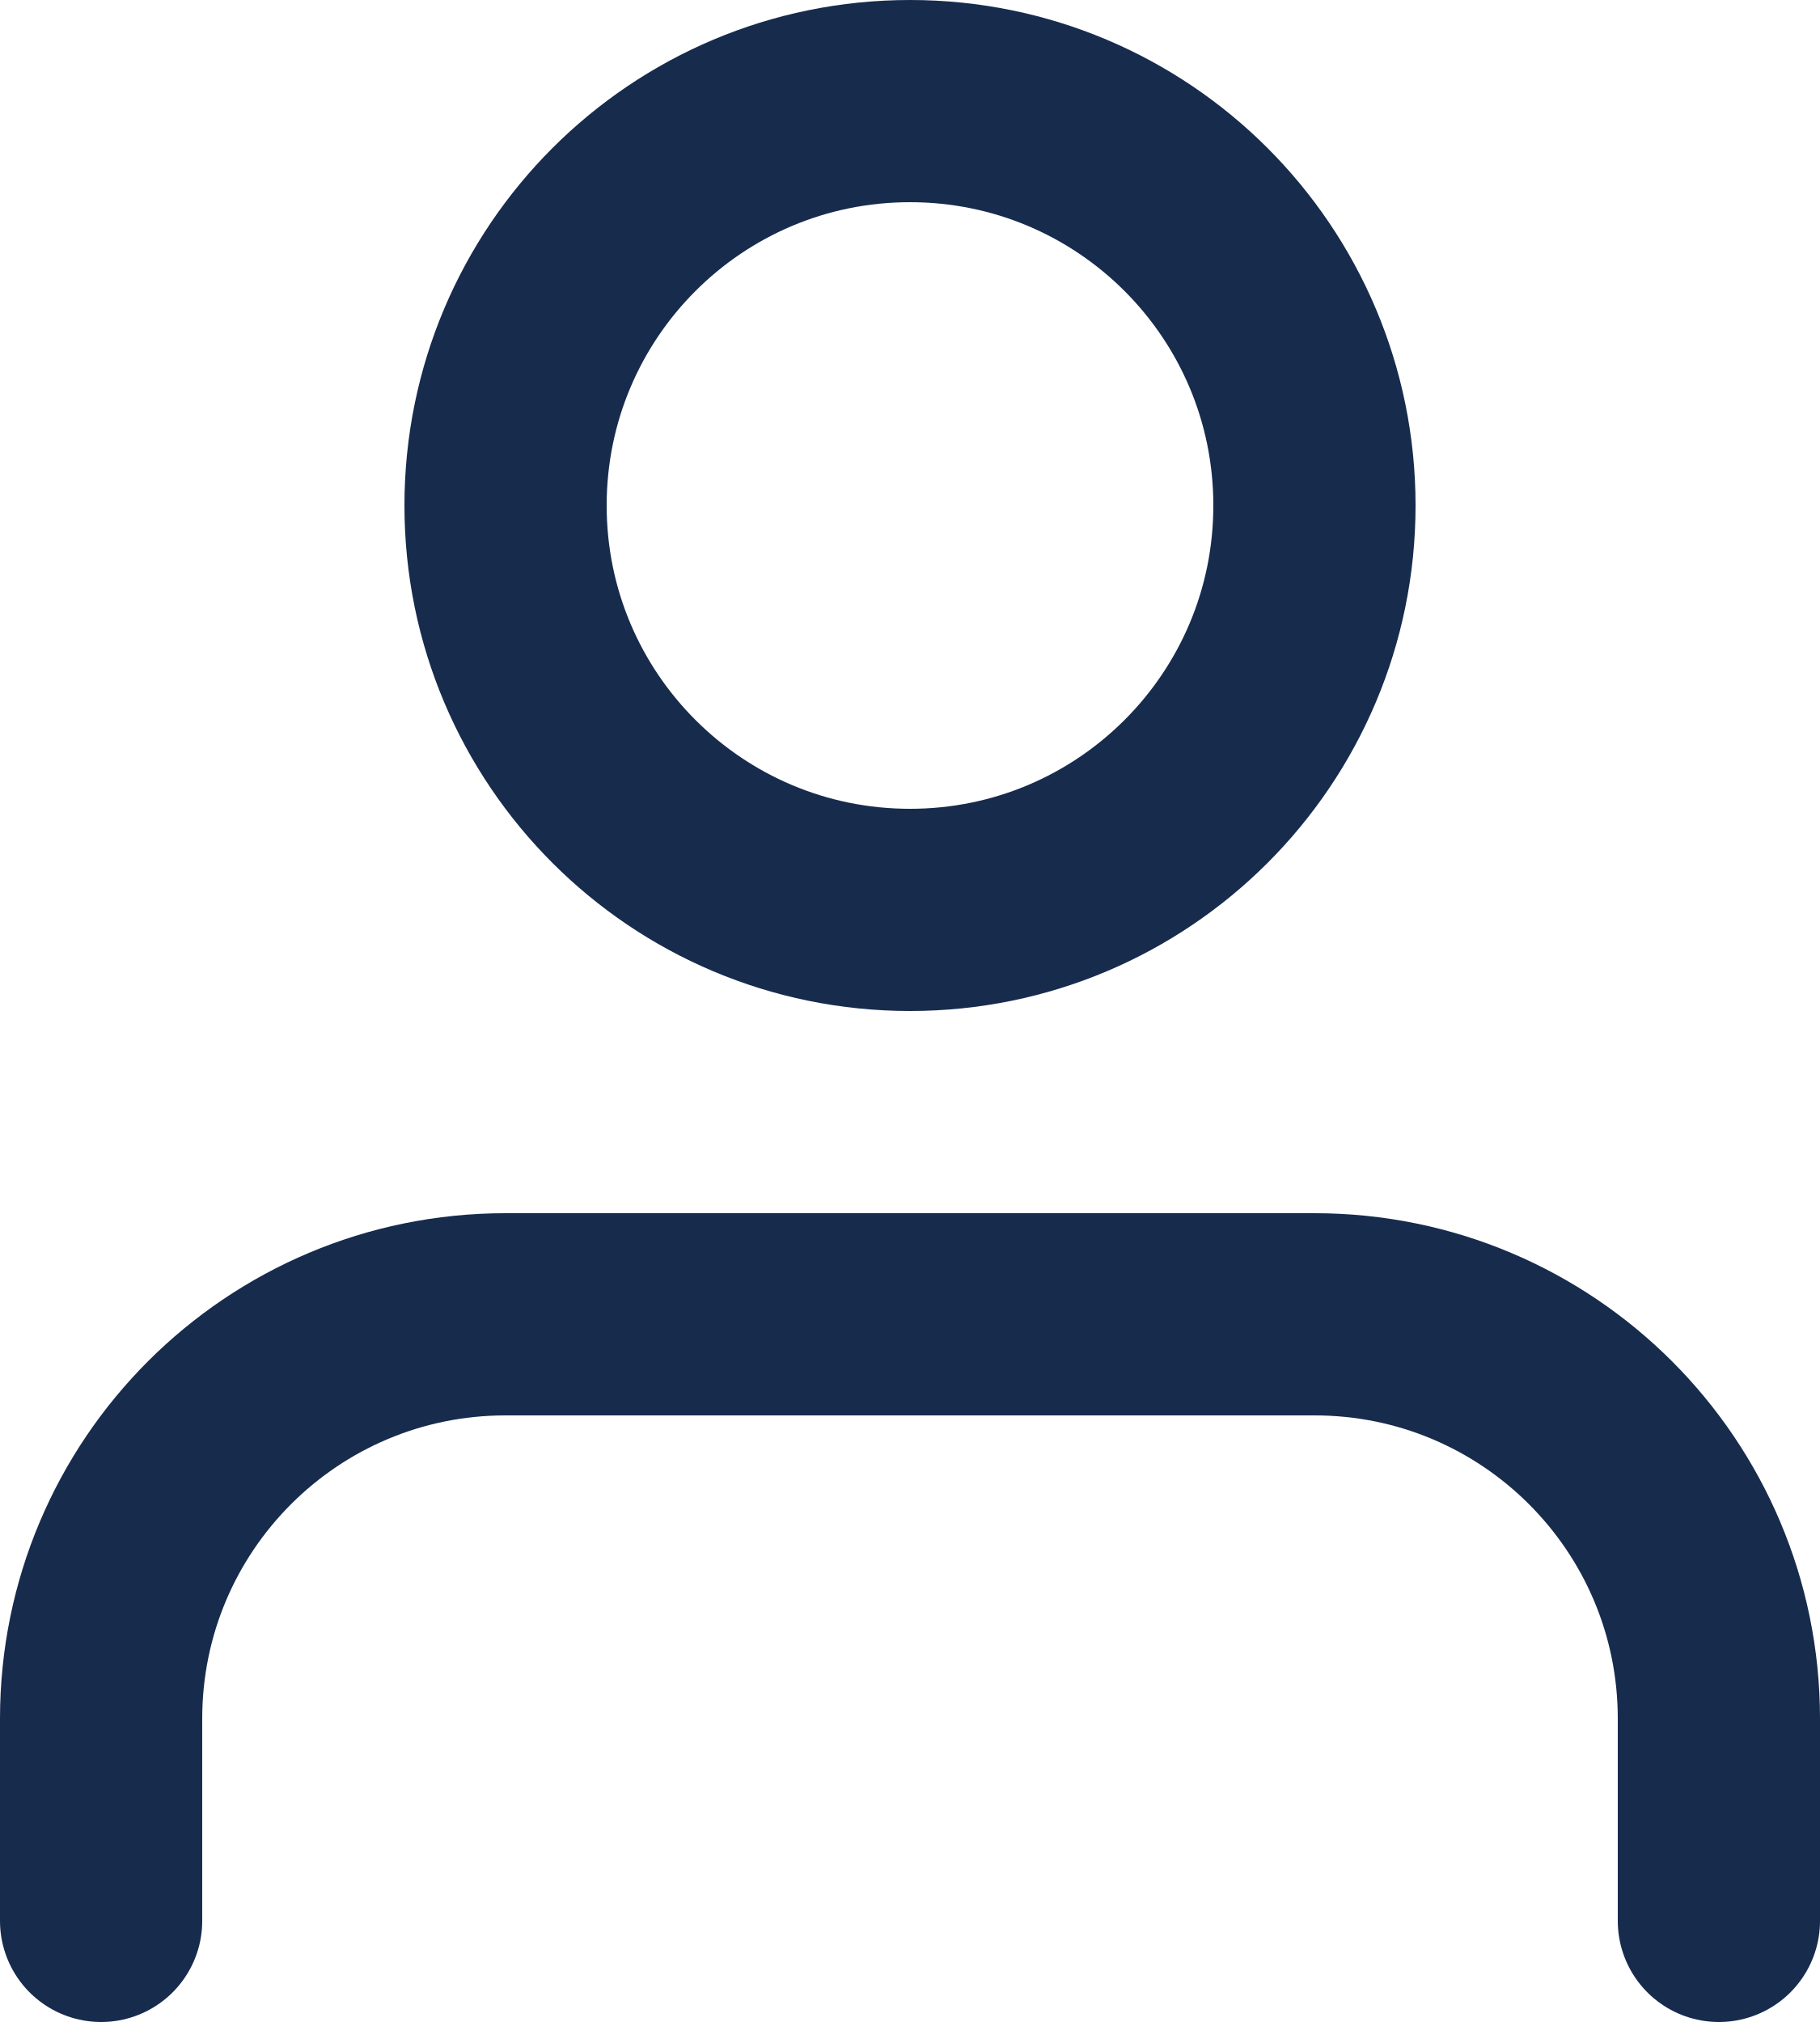
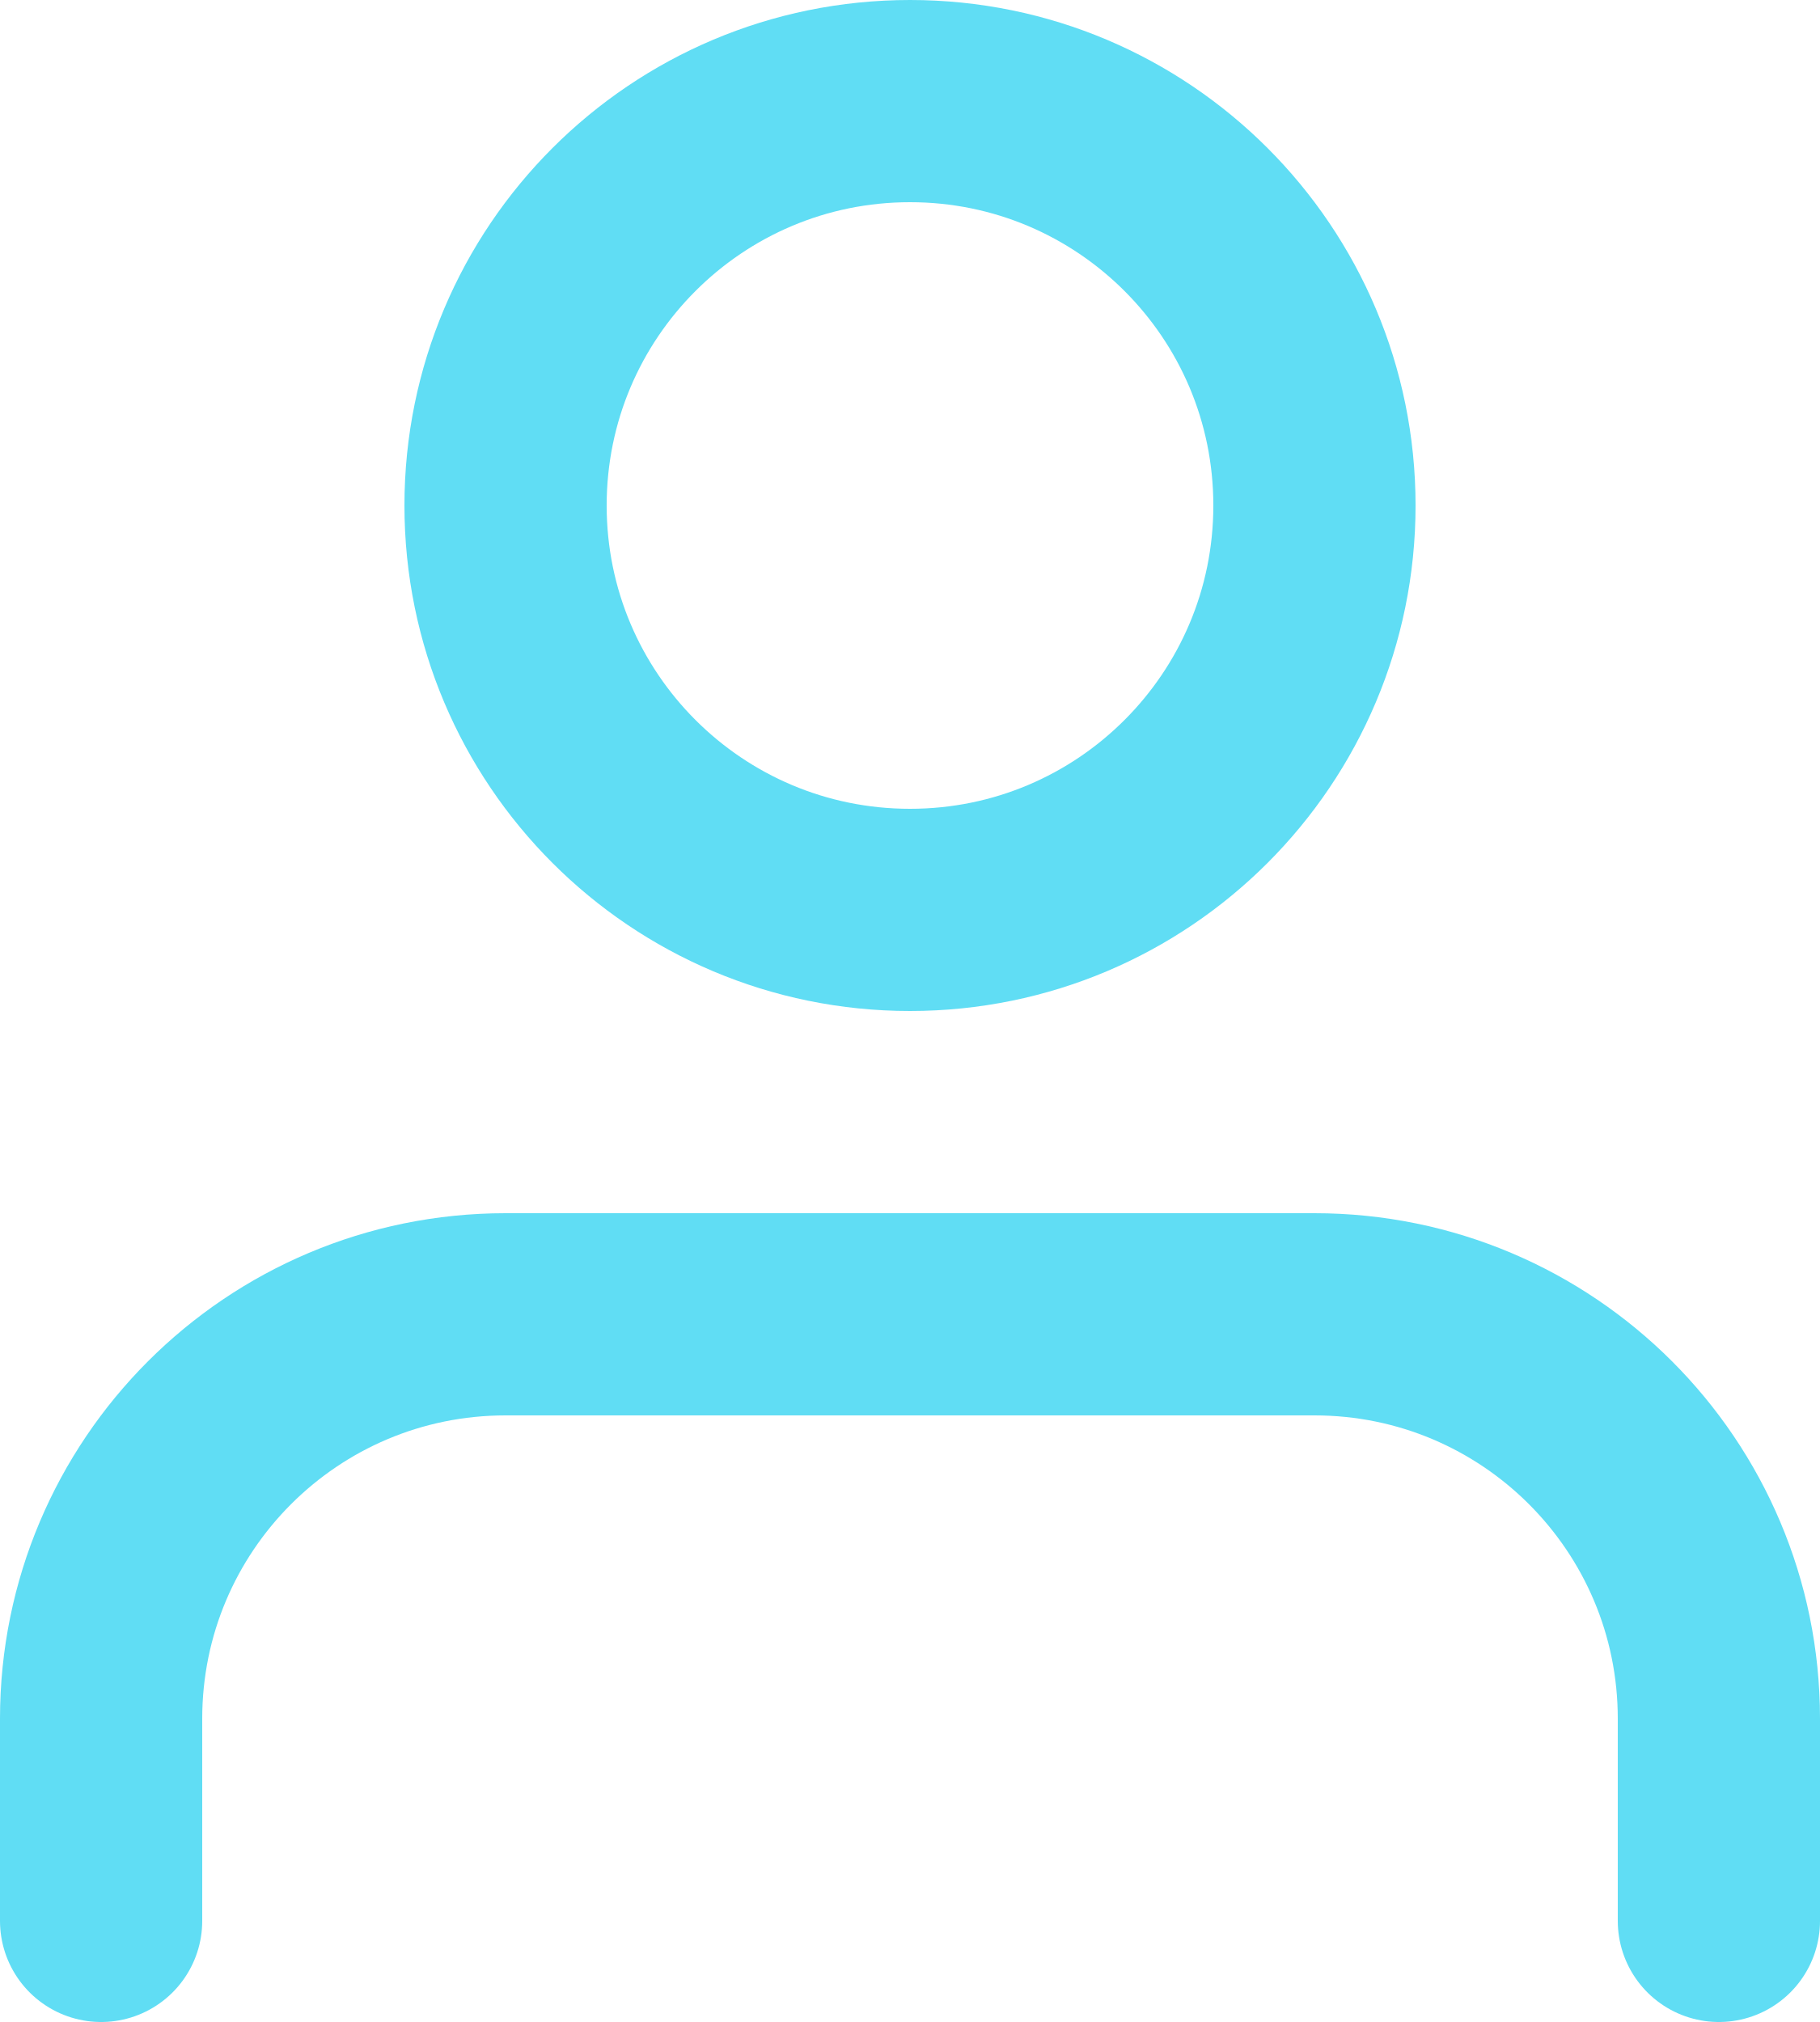
<svg xmlns="http://www.w3.org/2000/svg" width="18" height="20" viewBox="0 0 18 20" fill="none">
-   <path d="M17 19V17C17 14.79 15.21 13 13 13H5C2.79 13 1 14.79 1 17V19" stroke="#172B4D" stroke-width="2" stroke-linecap="round" />
-   <path d="M9 9C6.79 9 5 7.21 5 5C5 2.79 6.79 1 9 1C11.21 1 13 2.79 13 5C13 7.21 11.21 9 9 9Z" stroke="#172B4D" stroke-width="2" stroke-linecap="round" />
+   <path d="M17 19V17C17 14.79 15.21 13 13 13H5C2.79 13 1 14.79 1 17V19" stroke="#60DDF4" stroke-width="2" stroke-linecap="round" />
+   <path d="M9 9C6.79 9 5 7.21 5 5C5 2.79 6.79 1 9 1C11.21 1 13 2.79 13 5C13 7.21 11.21 9 9 9Z" stroke="#60DDF4" stroke-width="2" stroke-linecap="round" />
</svg>
